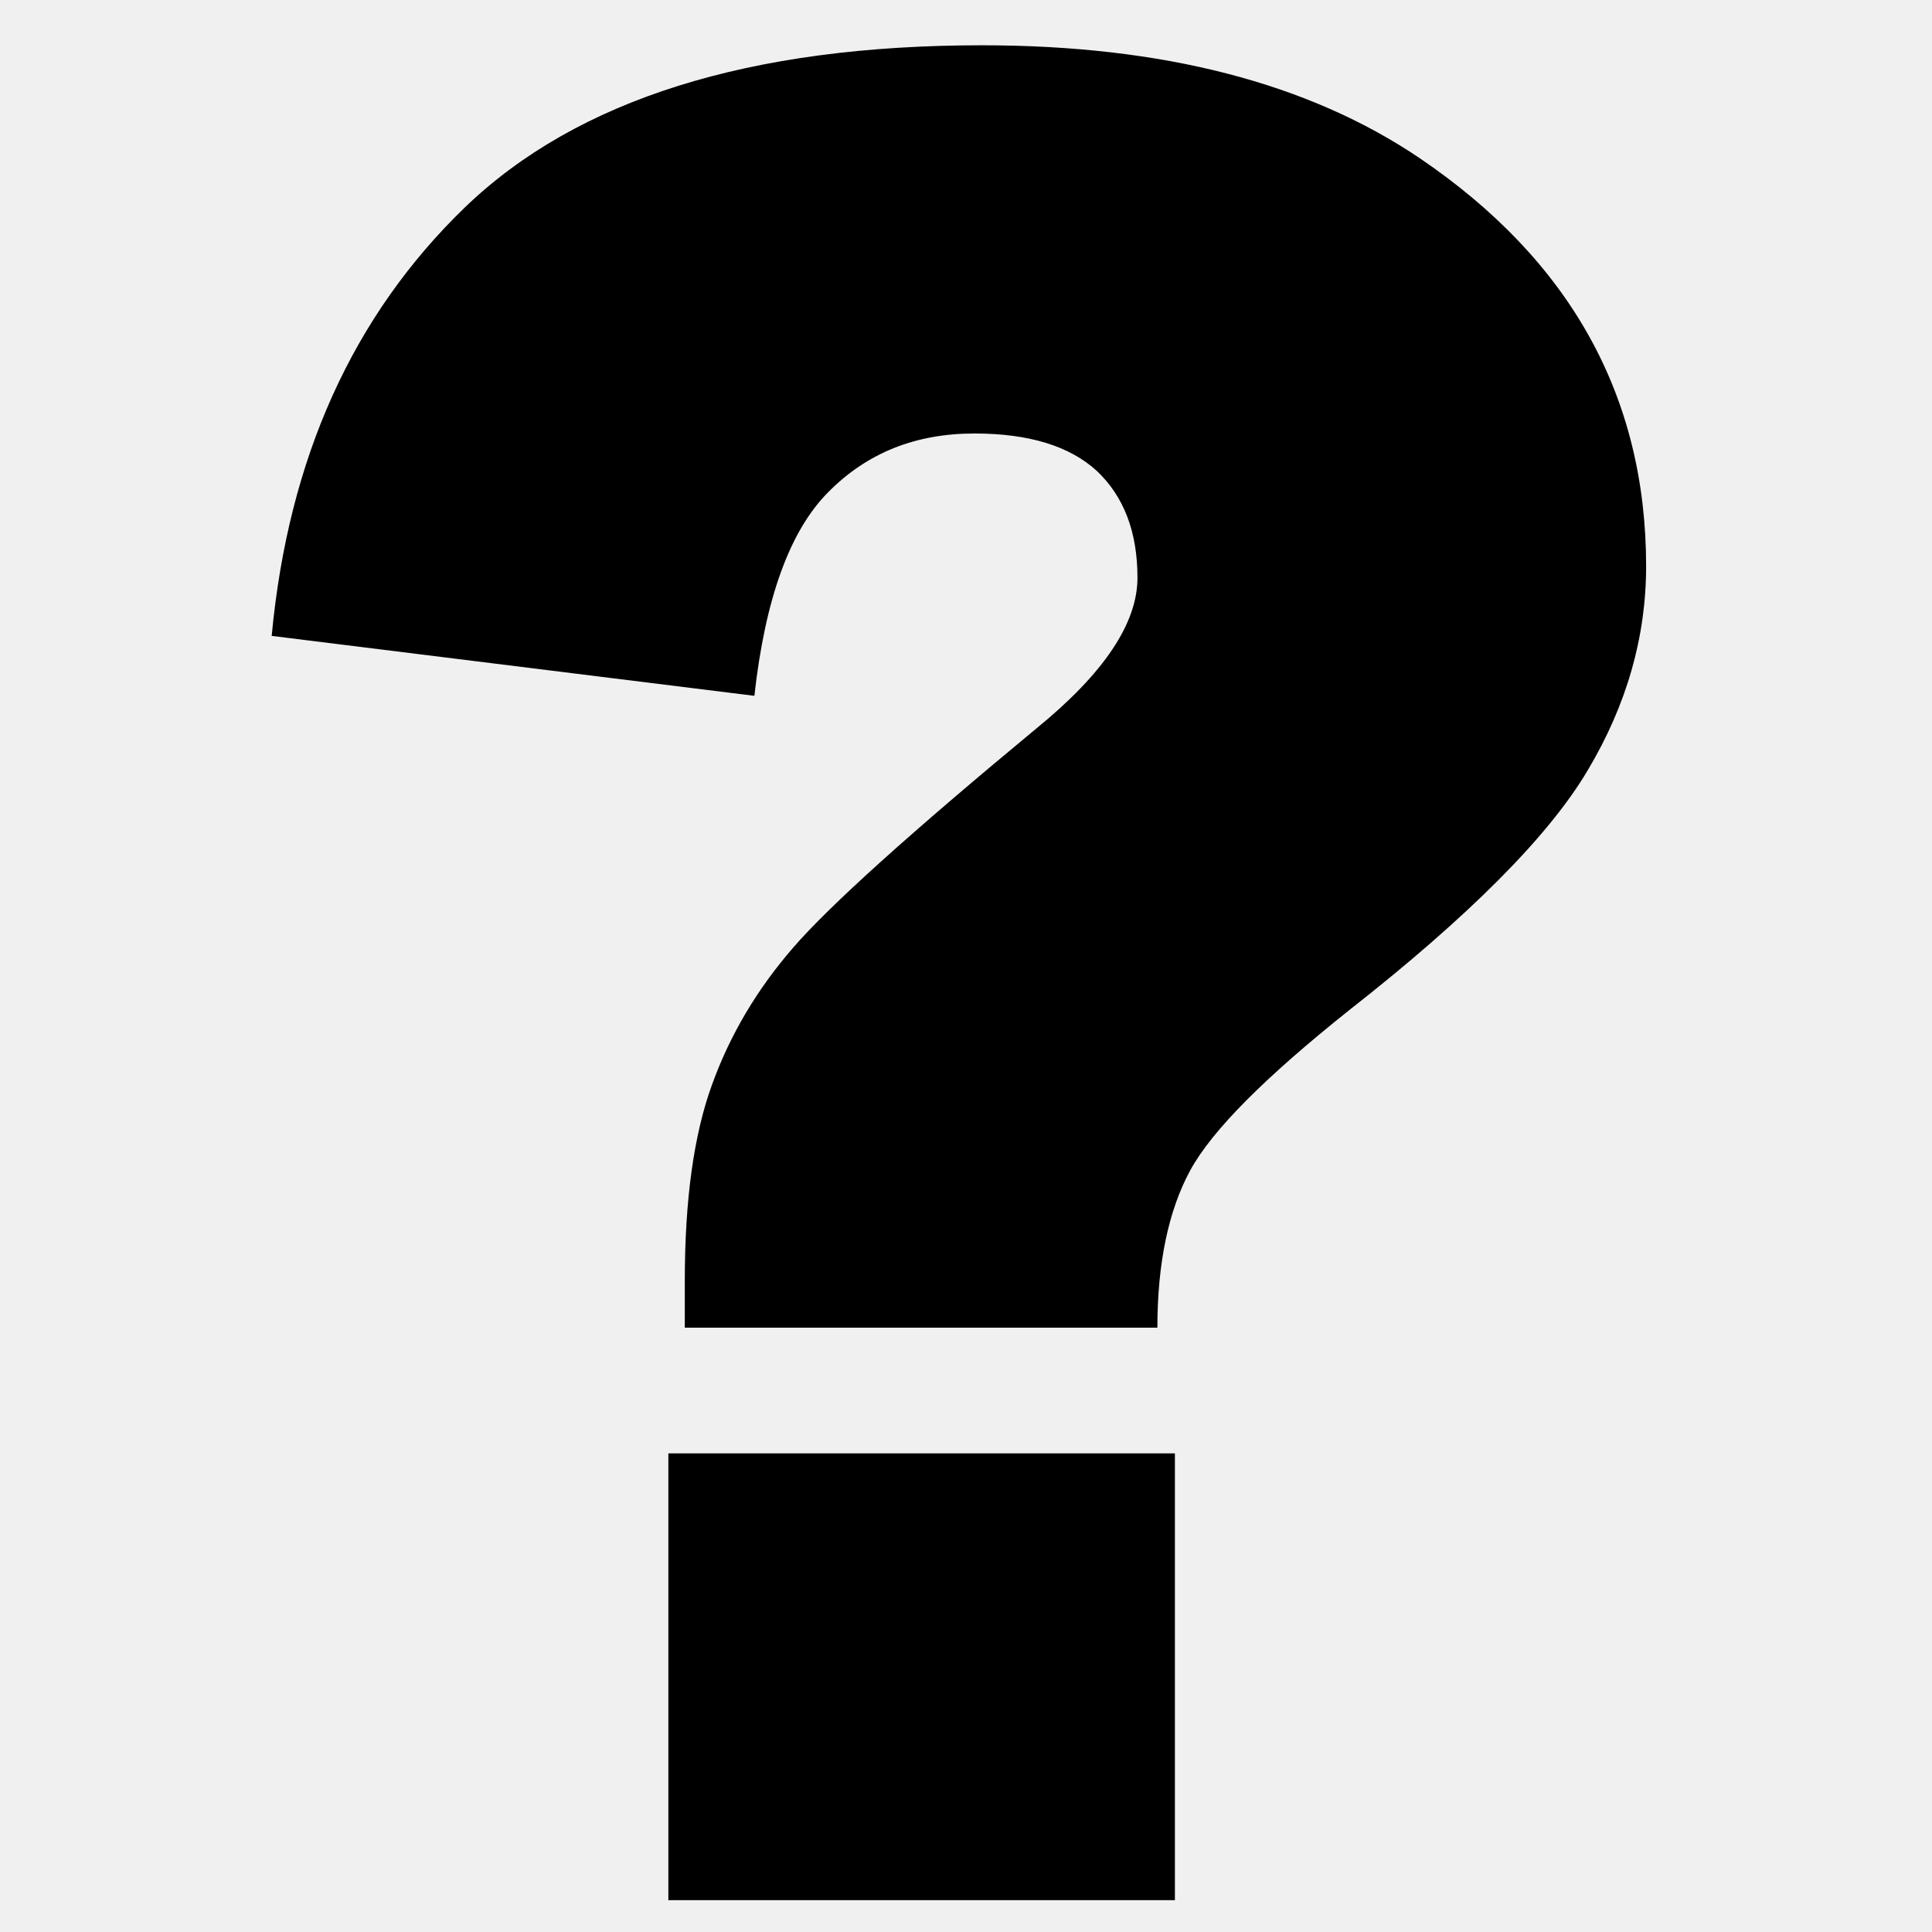
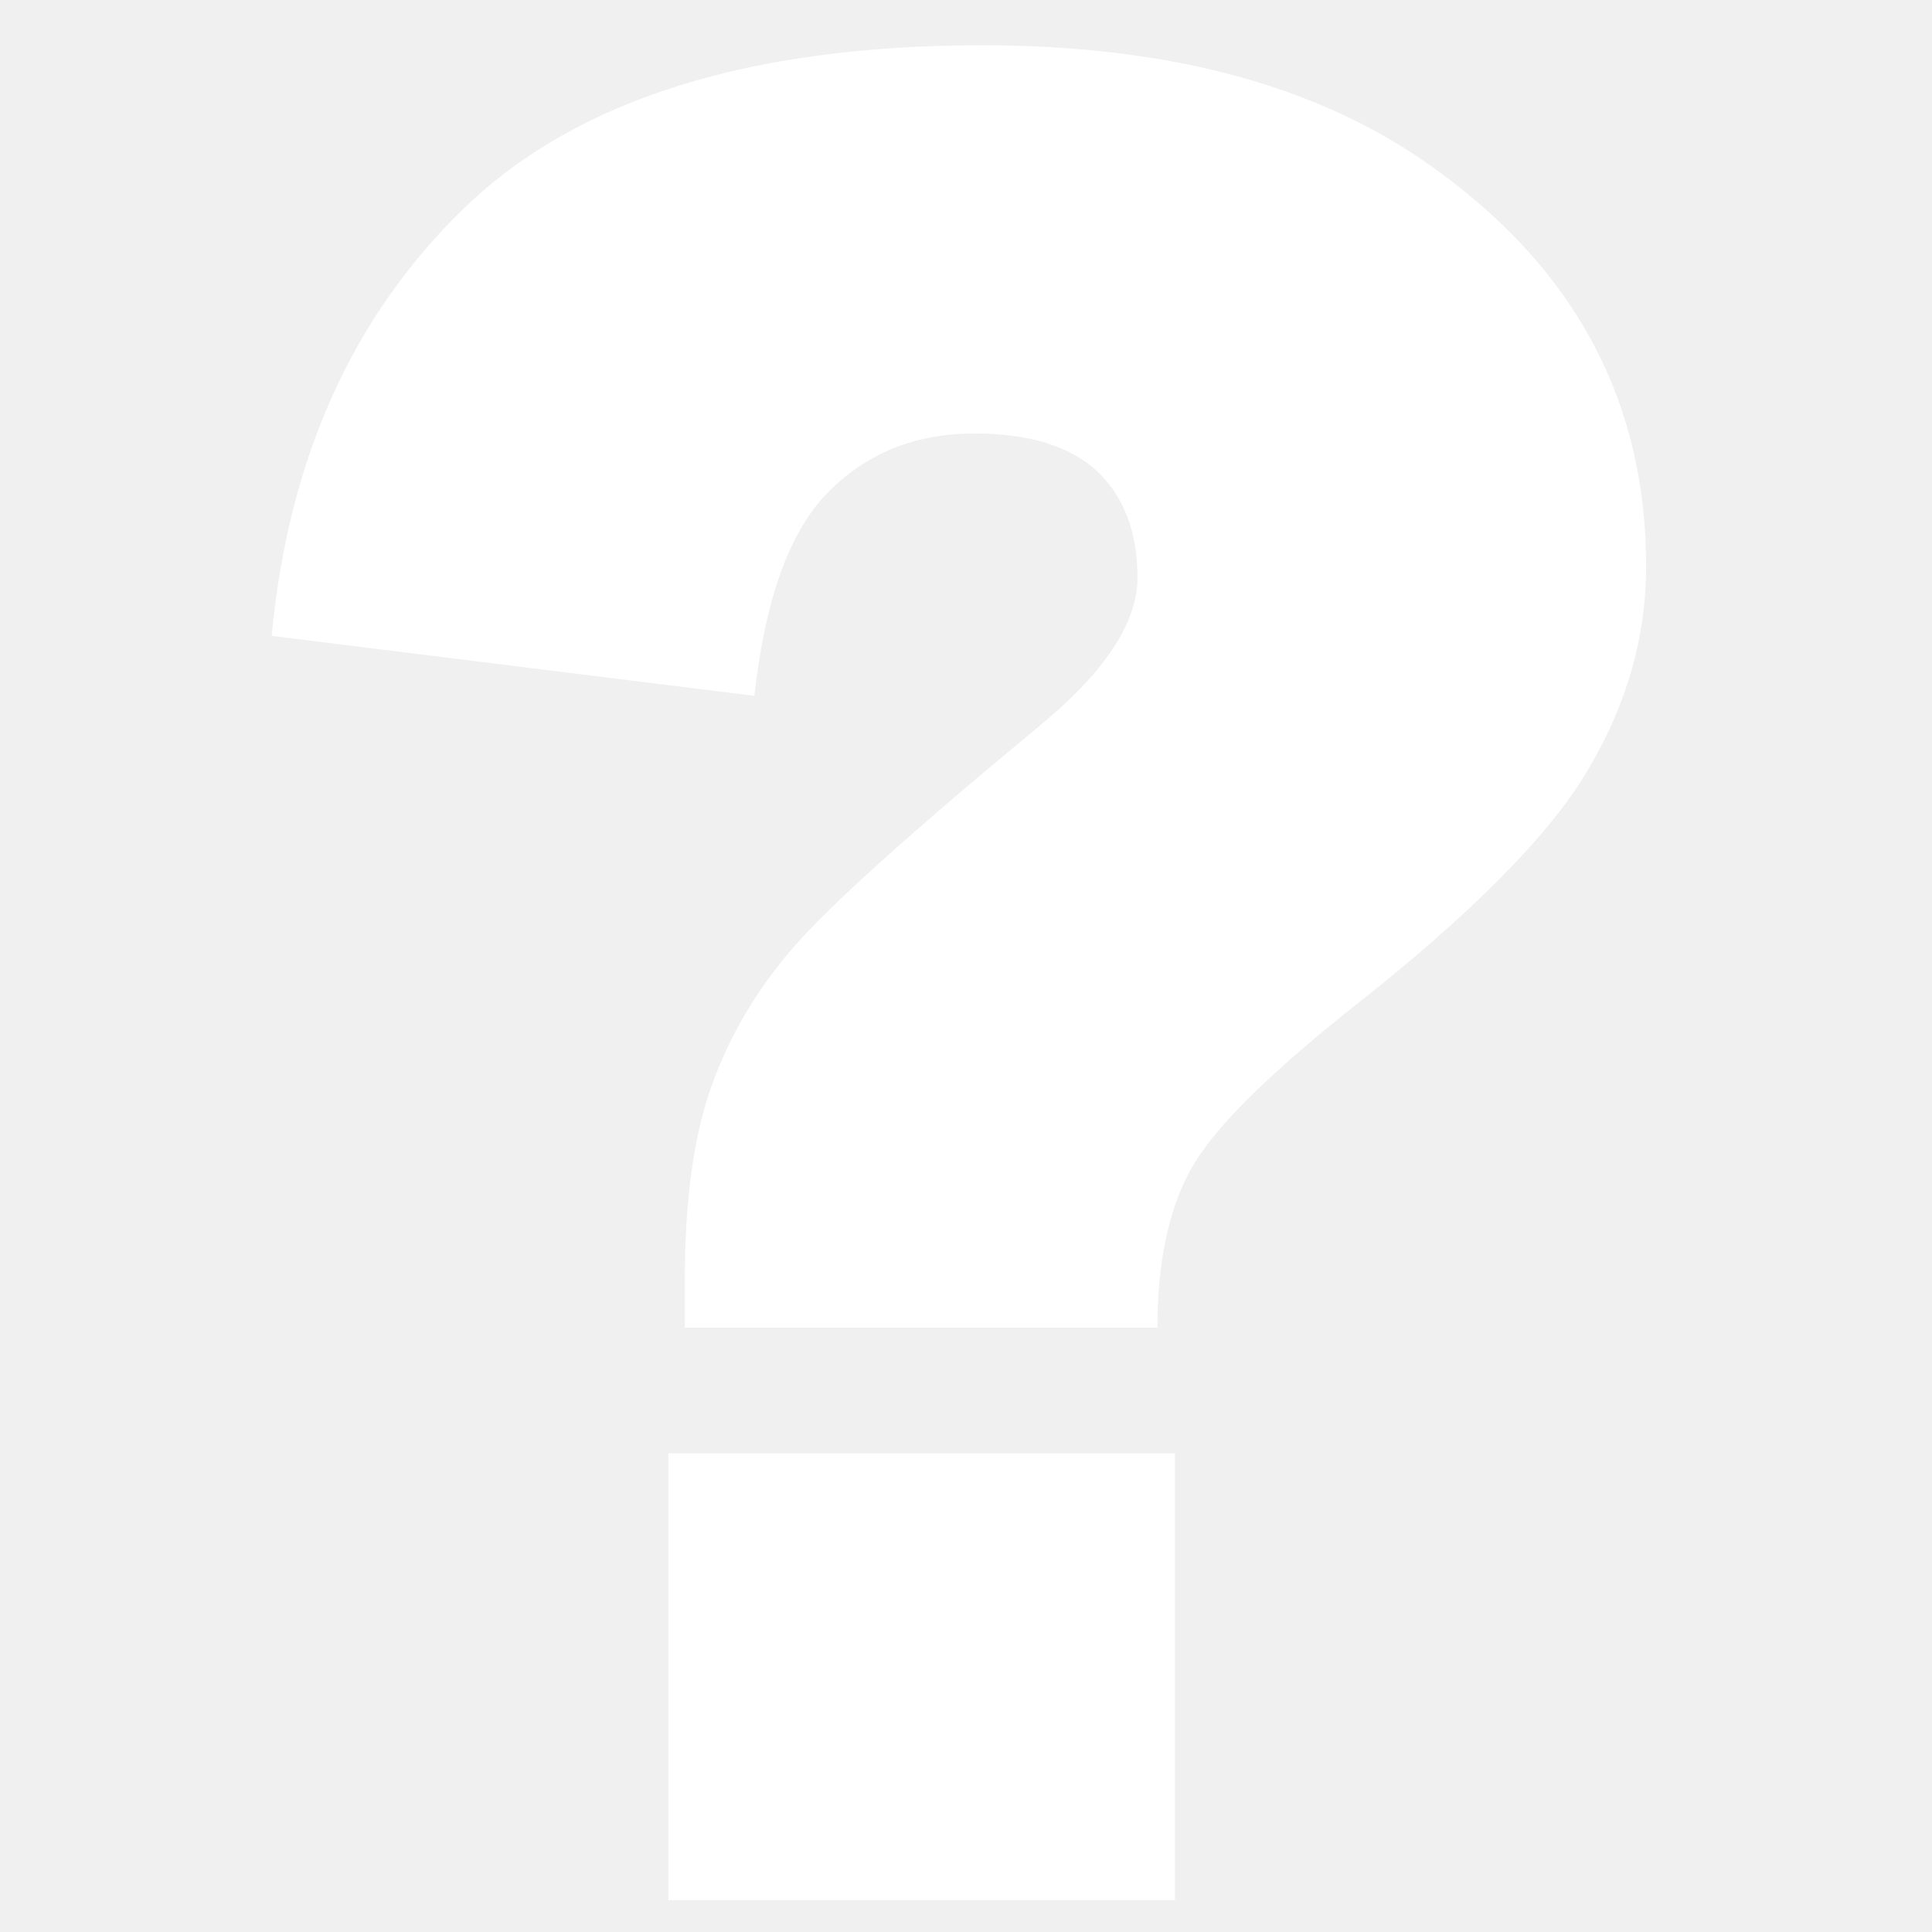
- <svg xmlns="http://www.w3.org/2000/svg" version="1.1" id="Layer_1" x="0px" y="0px" viewBox="0 0 128 128" style="enable-background:new 0 0 128 128" xml:space="preserve">
+ <svg xmlns="http://www.w3.org/2000/svg" version="1.1" id="Layer_1" fill="none" viewBox="0 0 128 128">
  <g>
-     <path d="M58.68,84.96H27.37v-3.12c0-5.32,0.59-9.65,1.8-12.97c1.21-3.35,3.01-6.36,5.4-9.11c2.39-2.76,7.76-7.6,16.12-14.52 c4.45-3.63,6.67-6.95,6.67-9.96c0-3.04-0.9-5.37-2.67-7.06c-1.8-1.66-4.5-2.5-8.13-2.5c-3.91,0-7.12,1.29-9.68,3.88 c-2.56,2.56-4.19,7.09-4.9,13.5L0,39.13c1.1-11.76,5.37-21.21,12.8-28.39C20.25,3.57,31.68,0,47.06,0c11.98,0,21.63,2.5,29,7.48 c9.99,6.78,15,15.78,15,27.04c0,4.67-1.29,9.2-3.88,13.53c-2.56,4.33-7.85,9.65-15.81,15.89c-5.54,4.42-9.06,7.93-10.52,10.61 C59.42,77.19,58.68,80.68,58.68,84.96L58.68,84.96z M26.28,93.29h33.56v29.6H26.28V93.29L26.28,93.29z" transform="translate(18 3)" />
+     <path fill="white" d="     M58.68,84.96H27.37v-3.12c0-5.32,0.59-9.65,1.8-12.97c1.21-3.35,3.01-6.36,5.4-9.11c2.39-2.76,7.76-7.6,16.12-14.52     c4.45-3.63,6.67-6.95,6.67-9.96c0-3.04-0.9-5.37-2.67-7.06c-1.8-1.66-4.5-2.5-8.13-2.5c-3.91,0-7.12,1.29-9.68,3.88     c-2.56,2.56-4.19,7.09-4.9,13.5L0,39.13c1.1-11.76,5.37-21.21,12.8-28.39     C20.25,3.57,31.68,0,47.06,0c11.98,0,21.63,2.5,29,7.48 c9.99,6.78,15,15.78,15,27.04c0,4.67-1.29,9.2-3.88,13.53     c-2.56,4.33-7.85,9.65-15.81,15.89c-5.54,4.42-9.06,7.93-10.52,10.61 C59.42,77.19,58.68,80.68,58.68,84.96     L58.68,84.96z M26.28,93.29h33.56v29.6H26.28V93.29L26.28,93.29z" transform="translate(18 3)" />
  </g>
</svg>
